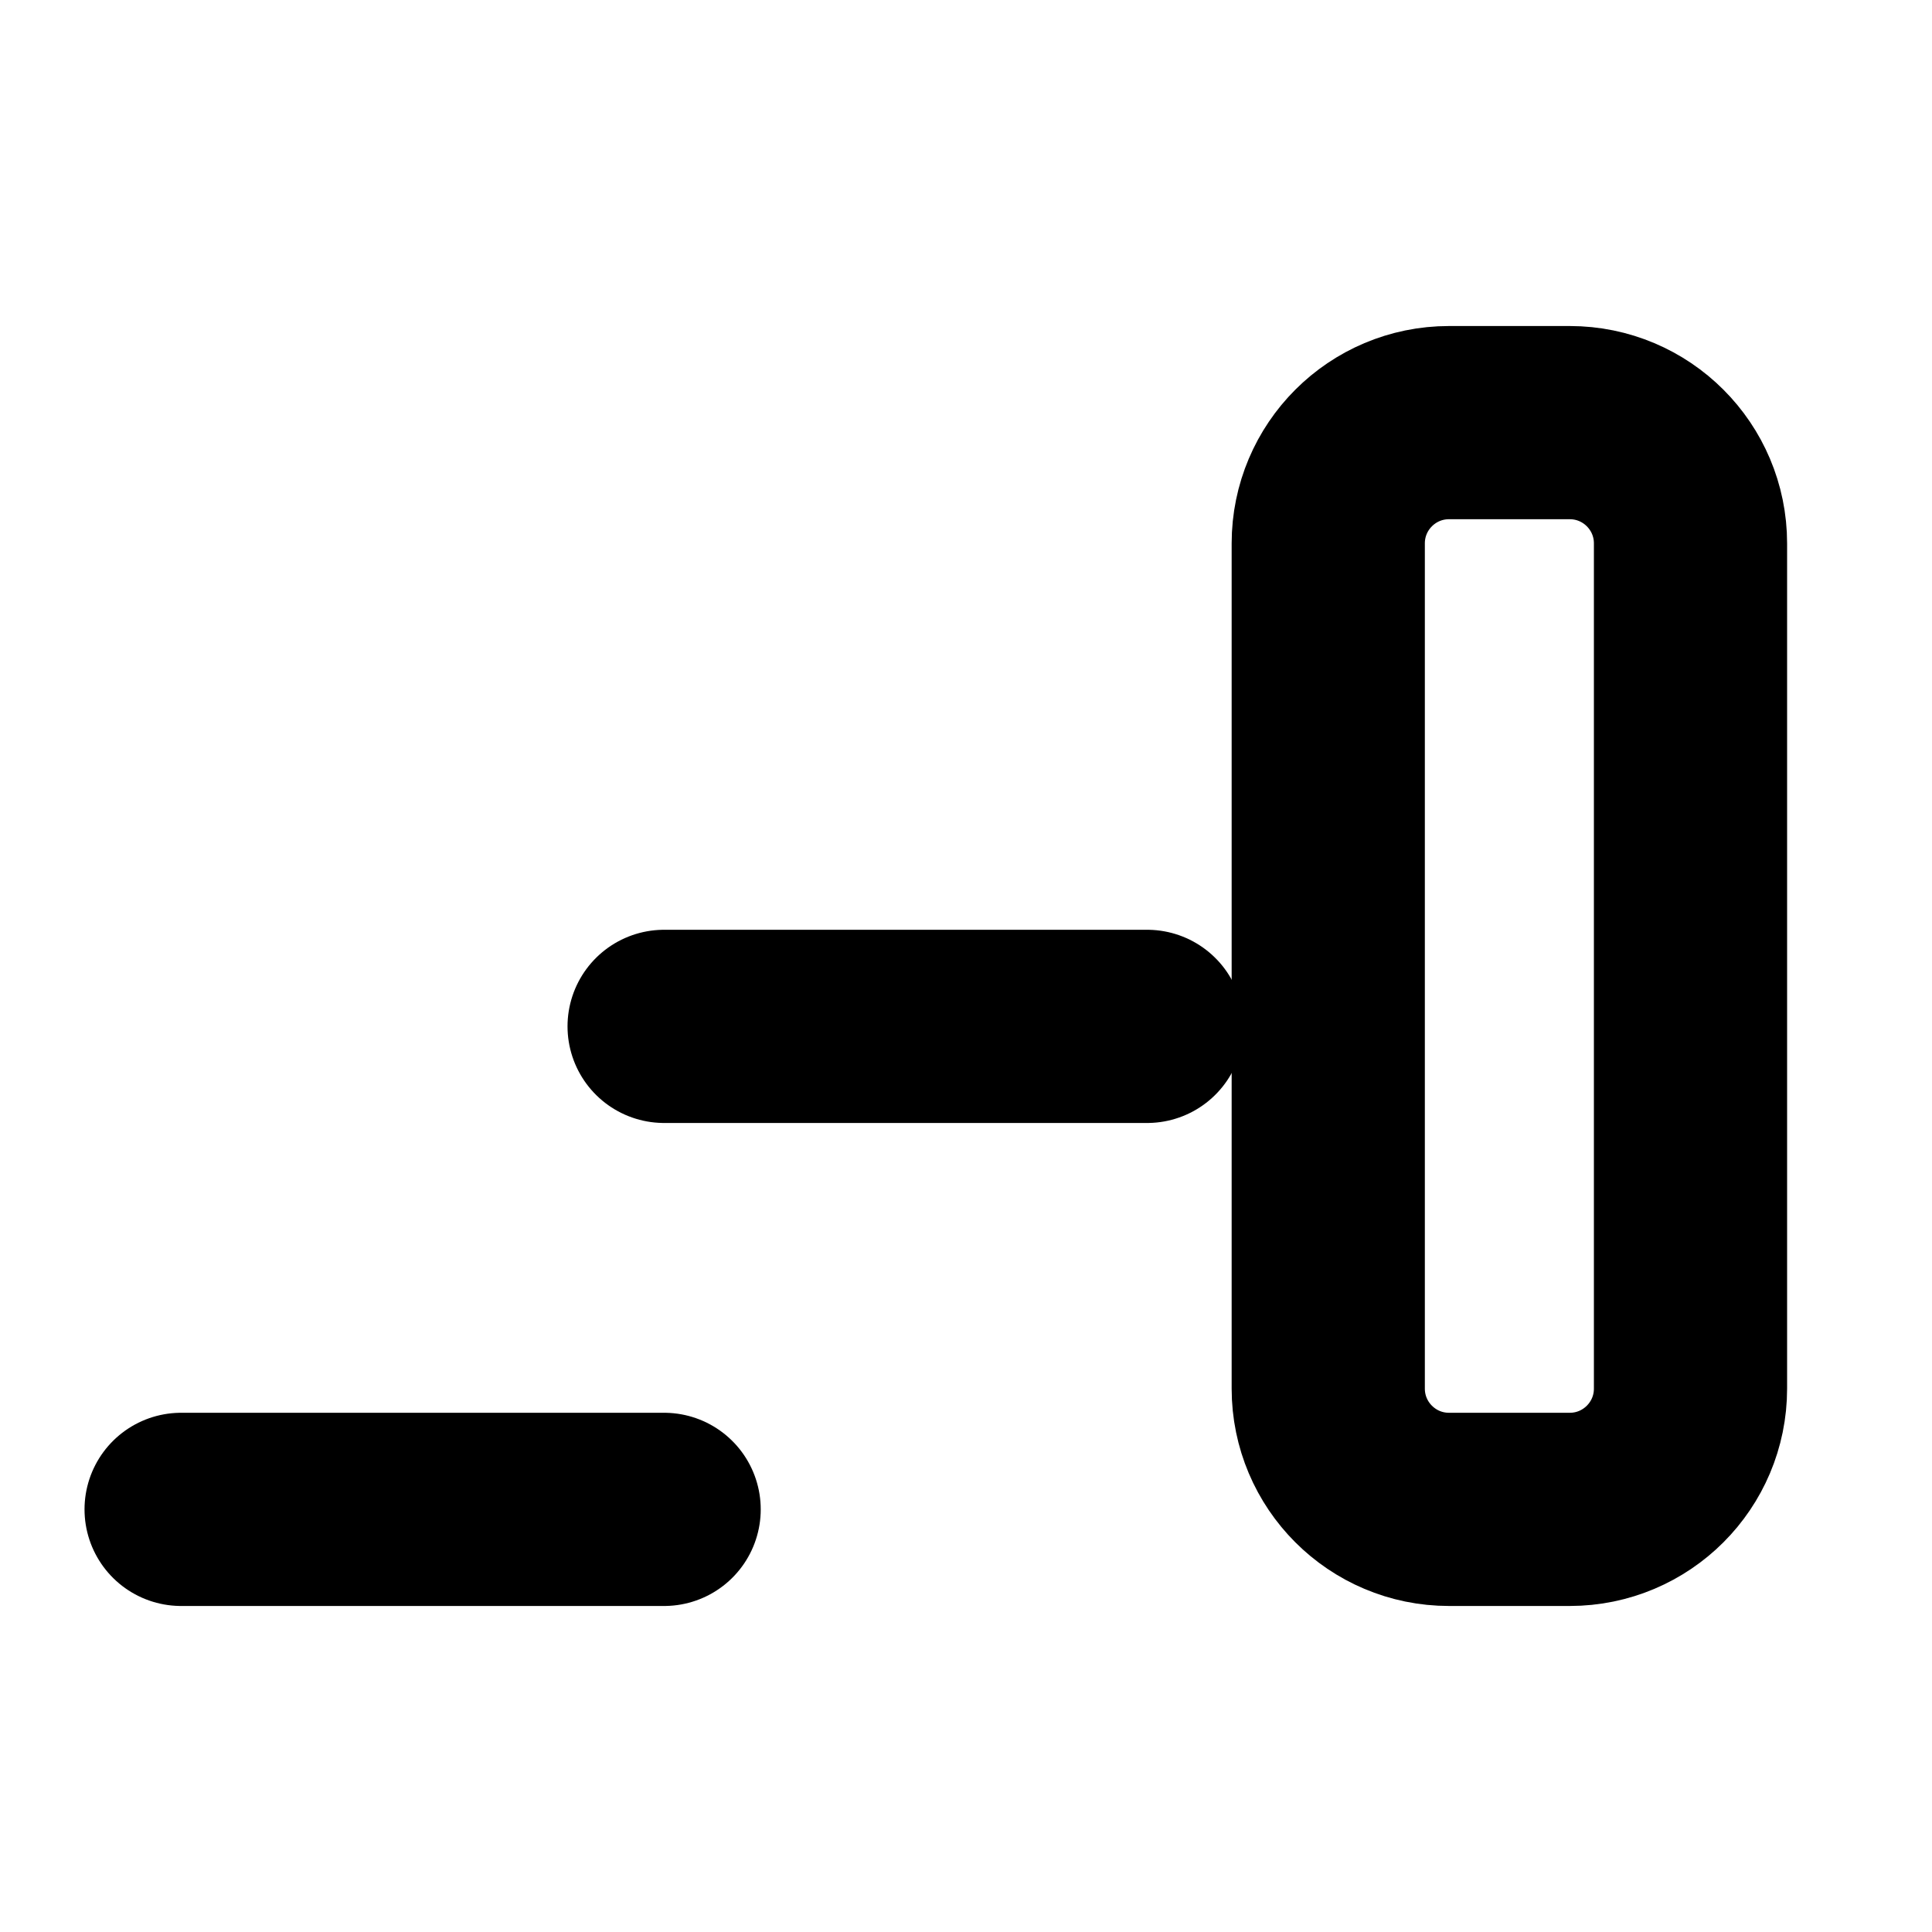
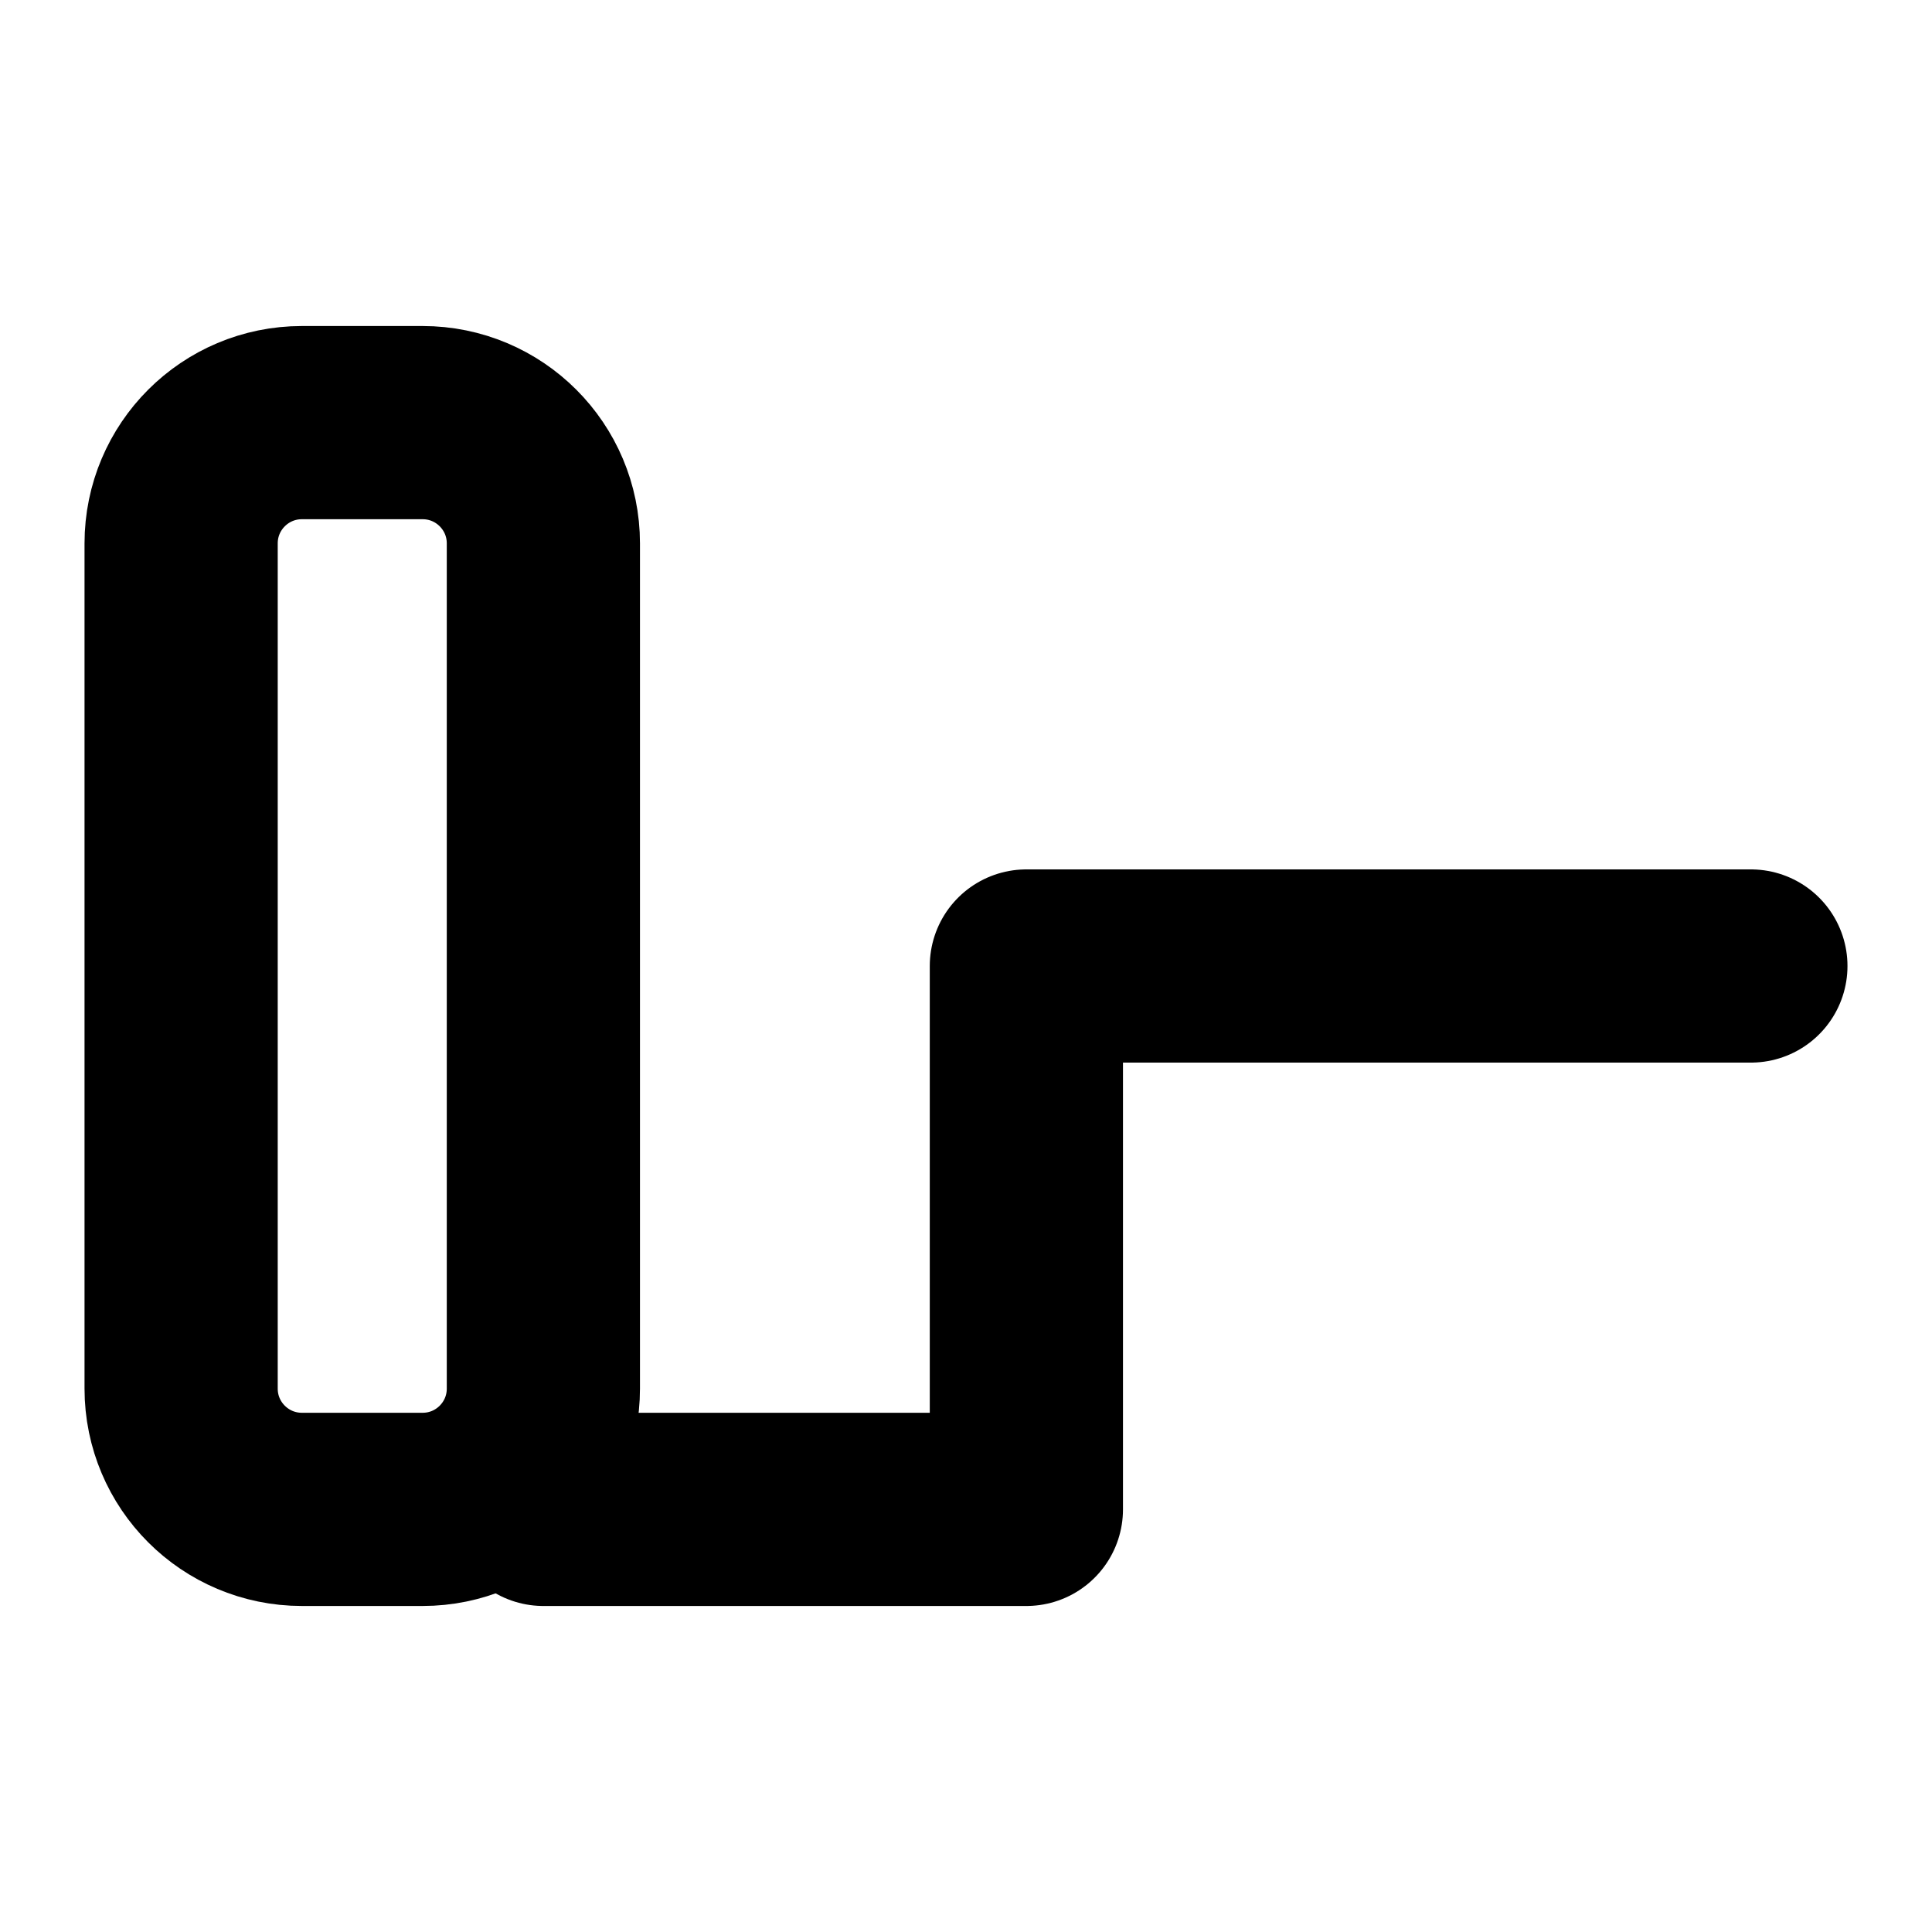
<svg xmlns="http://www.w3.org/2000/svg" width="16" height="16" viewBox="0 0 16 16" fill="none" stroke="#000000" stroke-width="1.6" stroke-linecap="round" stroke-linejoin="round">
-   <path d="M1.5 12.5h4M5.5 8.5h4" />
-   <rect x="11" y="3.5" width="3" height="9" rx="1" />
+   <rect x="1.5" y="3.5" width="3" height="9" rx="1" />
+   <path d="M4.5 12.5h4V8h6" />
</svg>
